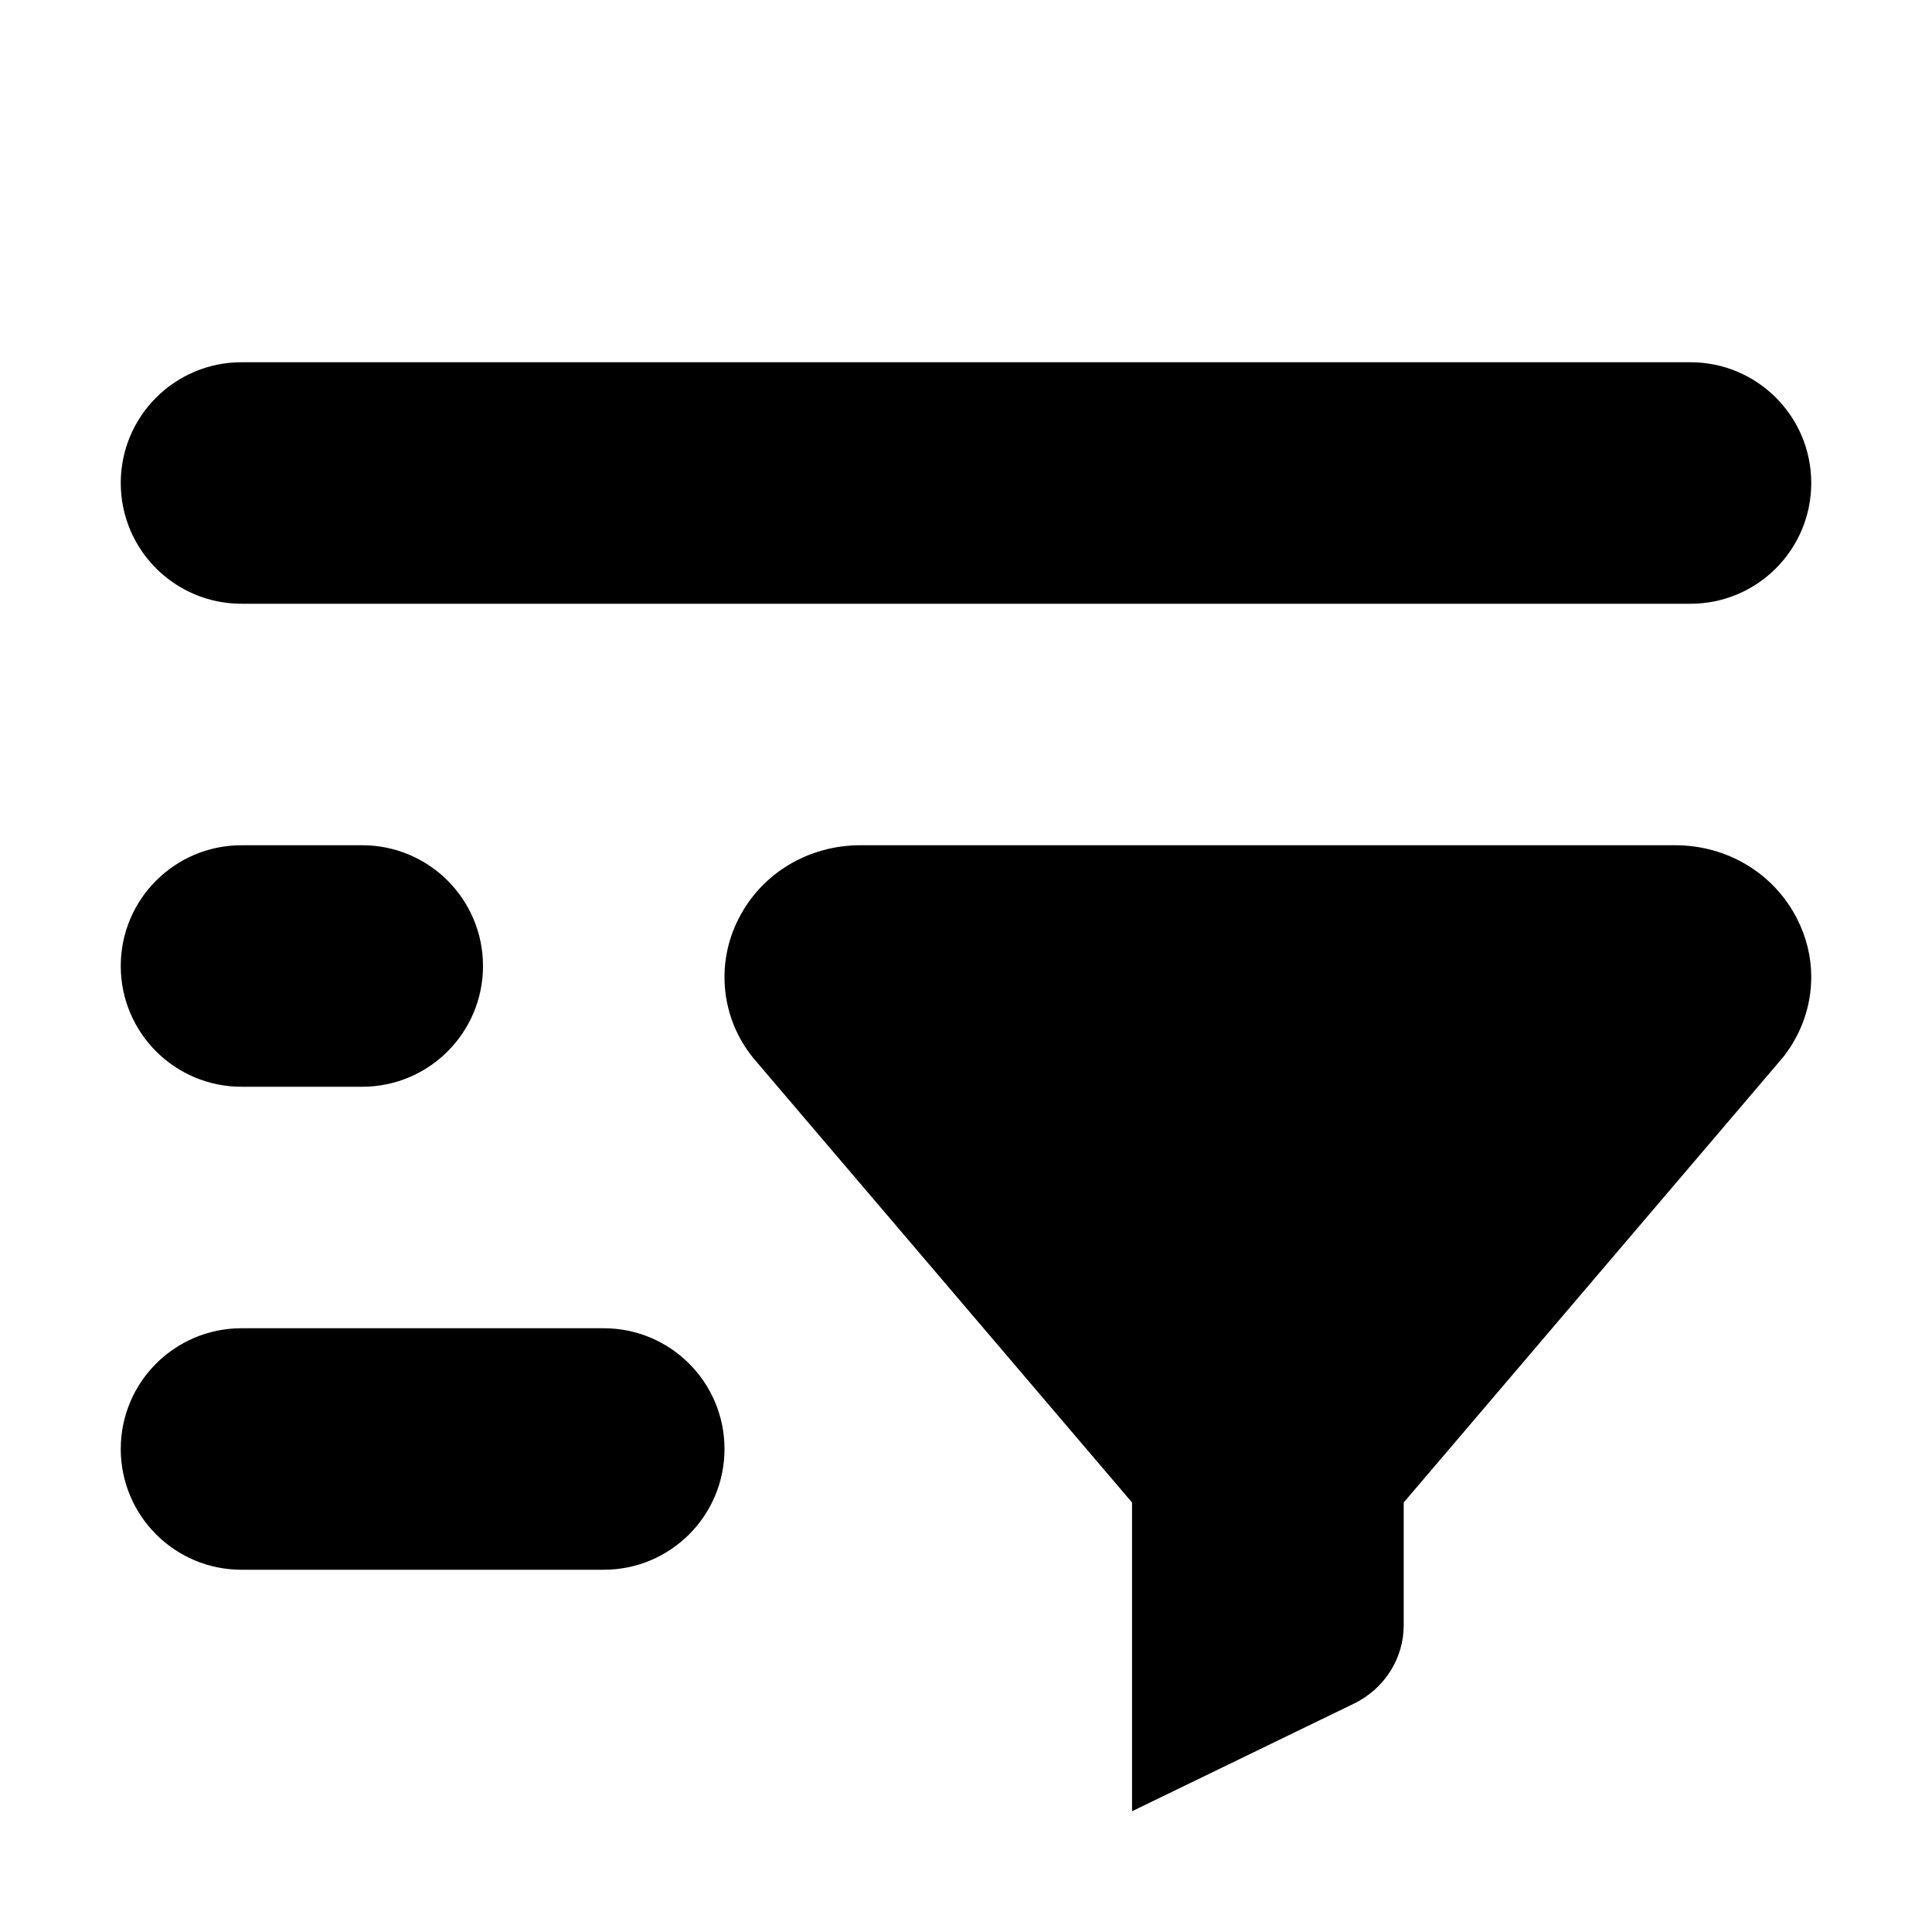
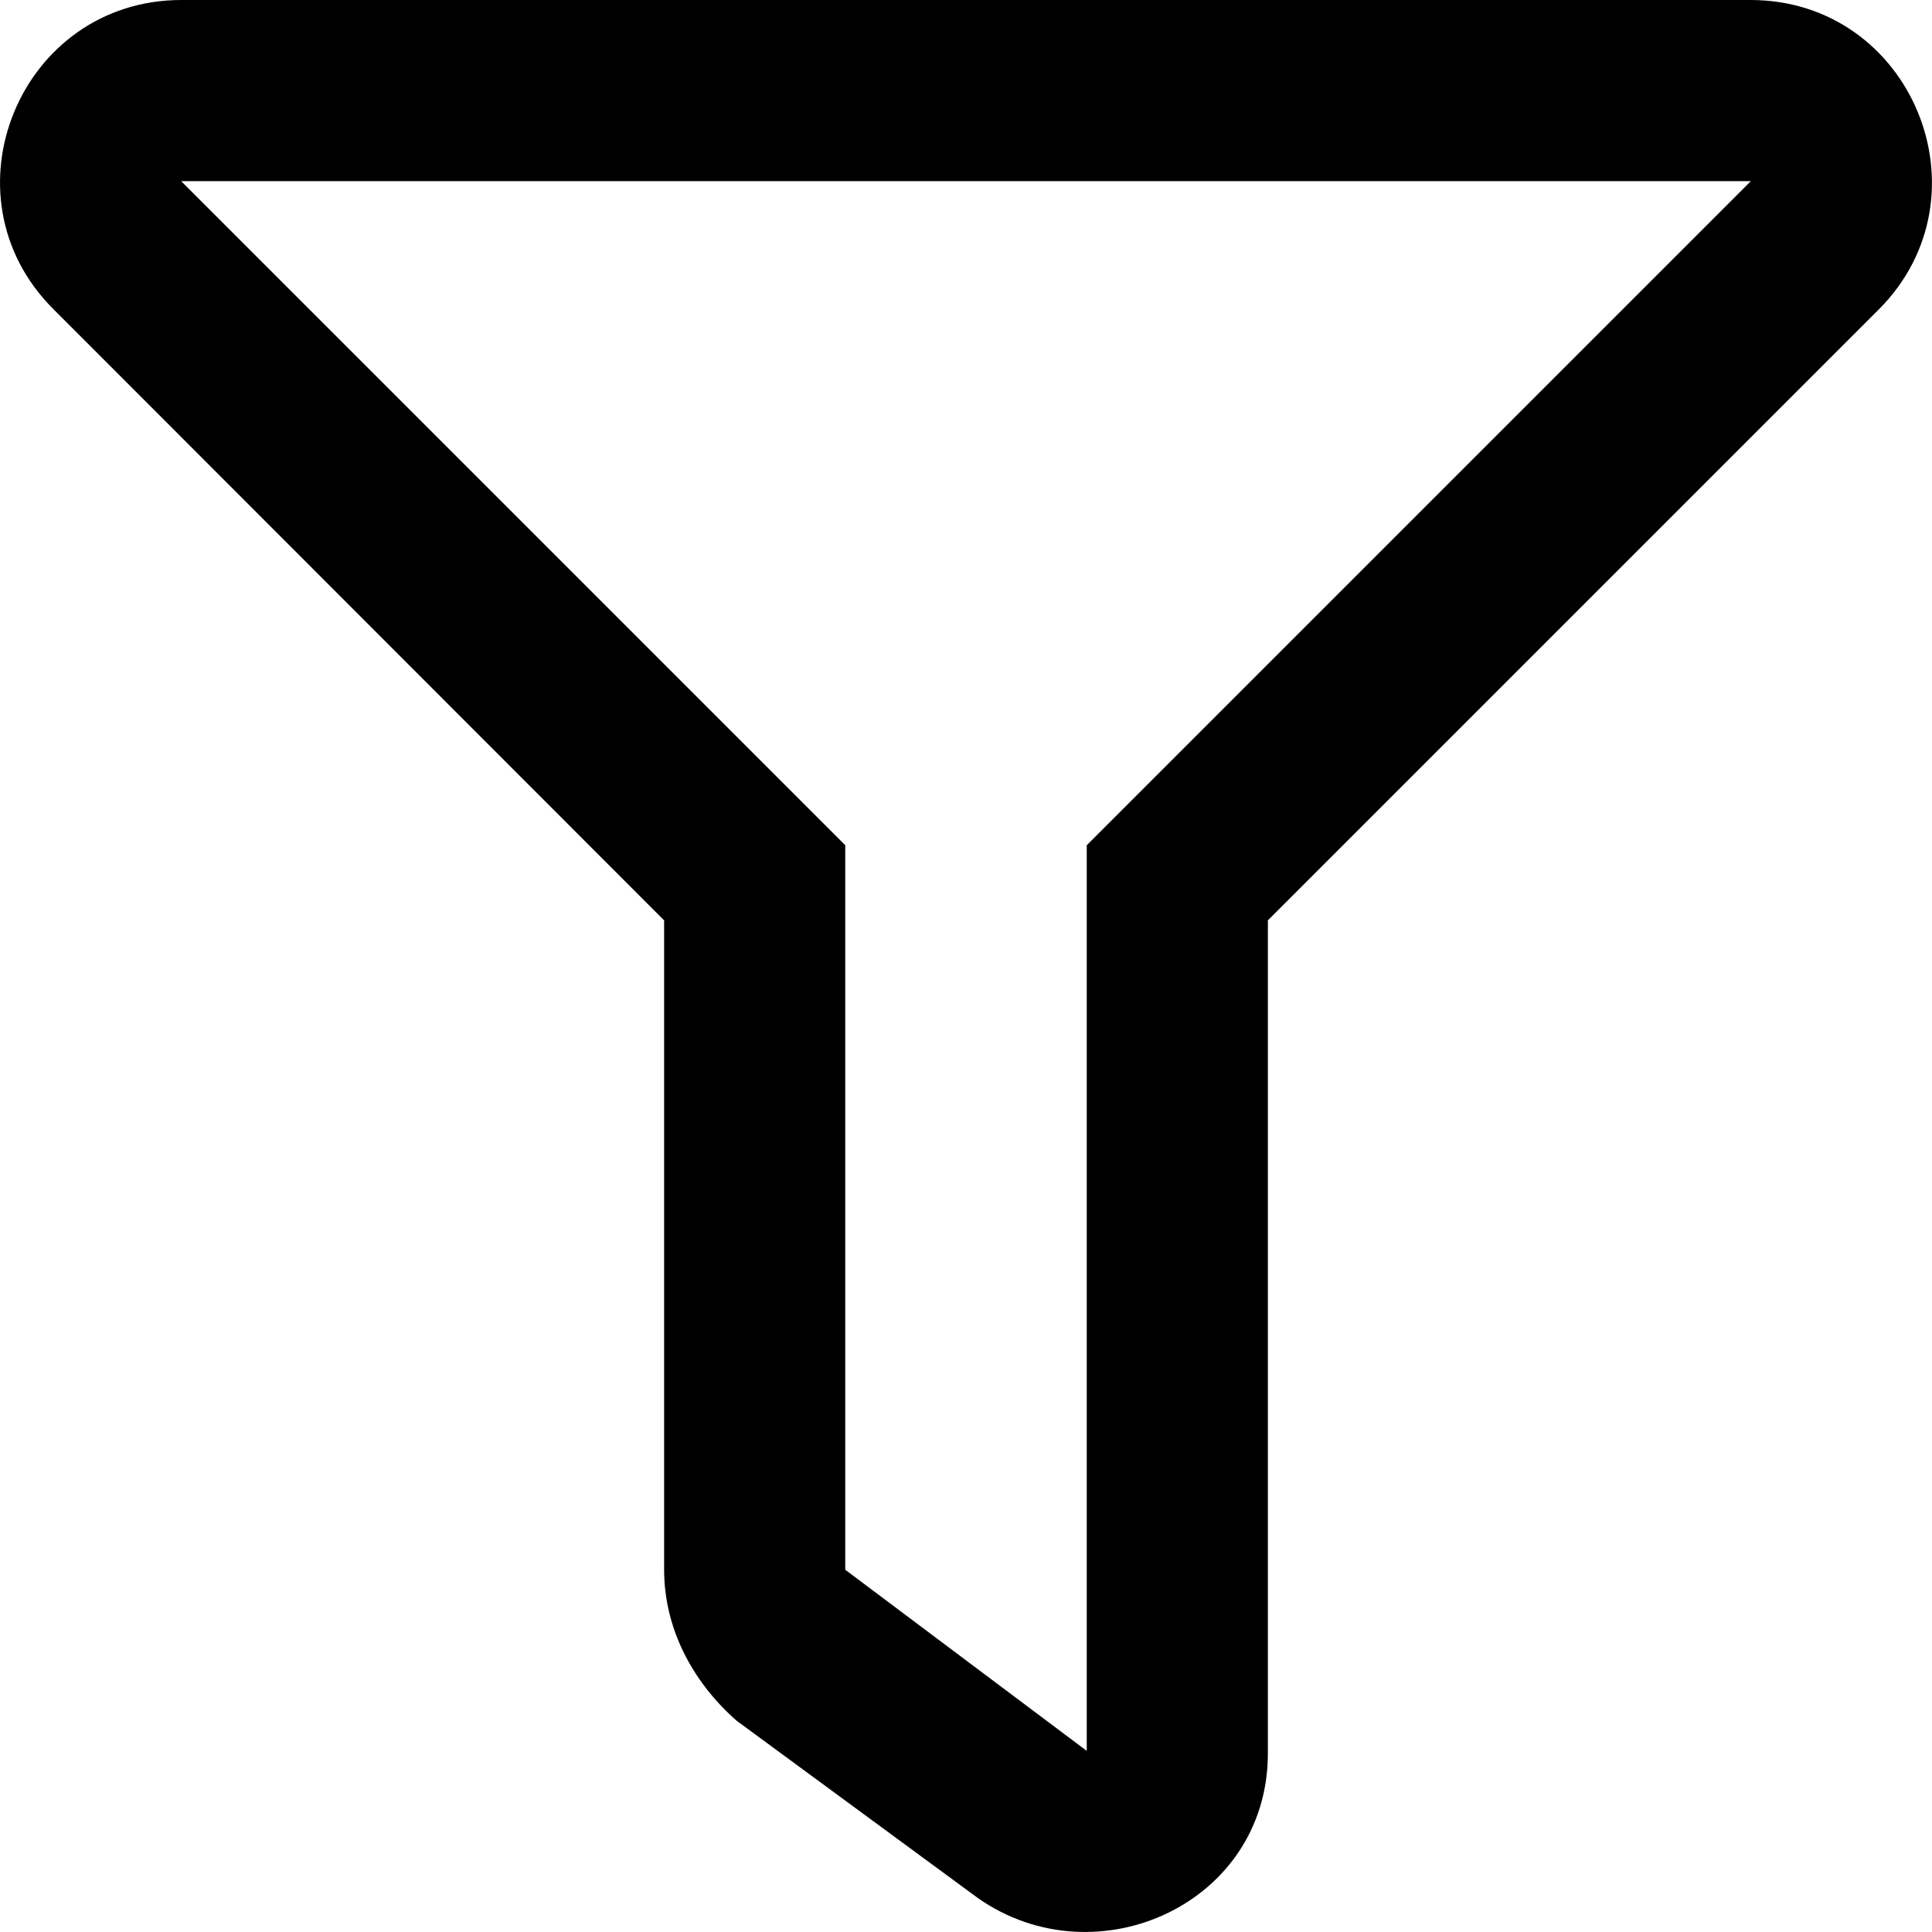
<svg xmlns="http://www.w3.org/2000/svg" width="16" height="16" viewBox="0 0 16 16">
-   <path fill="#000" fill-rule="evenodd" d="M14.882 7.608c.079.154.118.319.118.483 0 .234-.078.467-.232.663l-3.143 3.689v1.017c0 .275-.16.527-.415.65L9.375 15v-2.557L6.24 8.764a1.06 1.06 0 0 1-.123-1.156C6.307 7.233 6.694 7 7.125 7h6.749c.43 0 .817.233 1.008.608zM2 3h12a1 1 0 0 1 0 2H2a1 1 0 1 1 0-2zm0 4h1a1 1 0 1 1 0 2H2a1 1 0 1 1 0-2zm0 4h3a1 1 0 0 1 0 2H2a1 1 0 0 1 0-2z" />
+   <g fill="none" fill-rule="evenodd">
+     <path fill="#000" d="M10.5 14.52V7.622l5.06-5.06C16.5 1.619 15.833 0 14.497 0H1.502C.169 0-.503 1.617.442 2.56L5.5 7.622V13c0 .472.222.917.6 1.25l2 1.47c.977.684 2.4.049 2.4-1.2zM9 14.5L7 13V7L1.5 1.5h13L9 7v7.5z" />
+   </g>
</svg>
